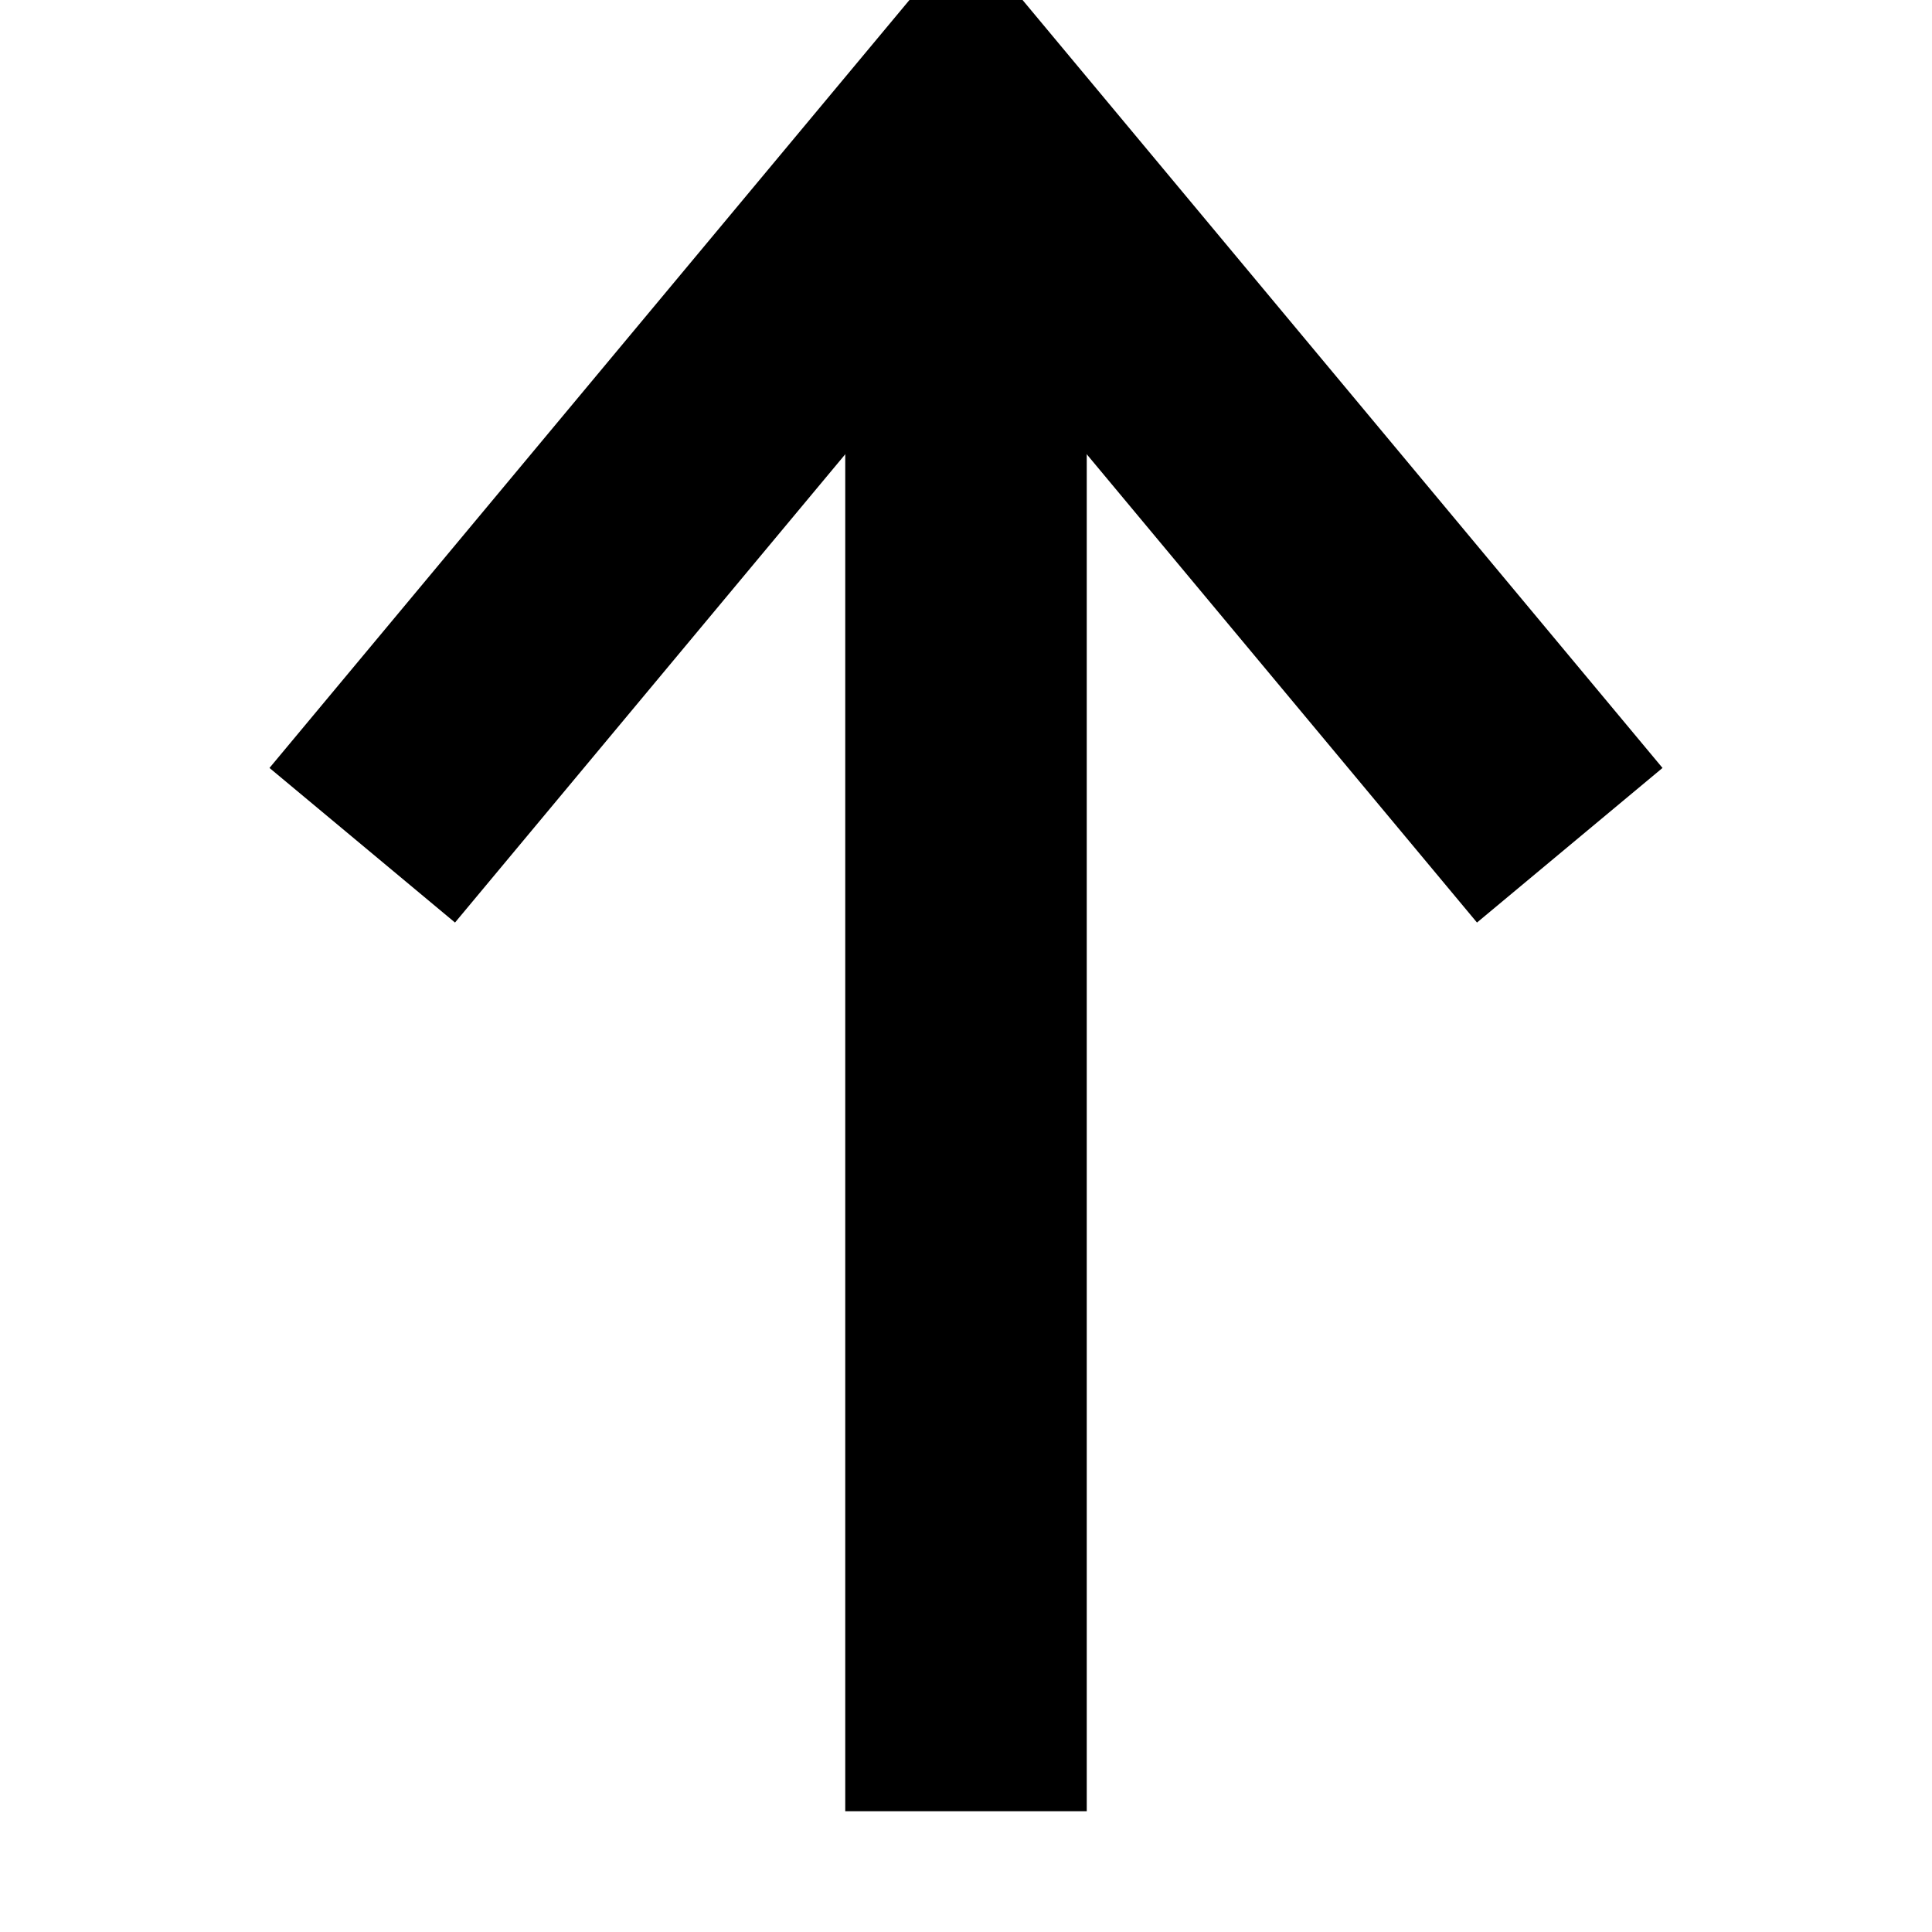
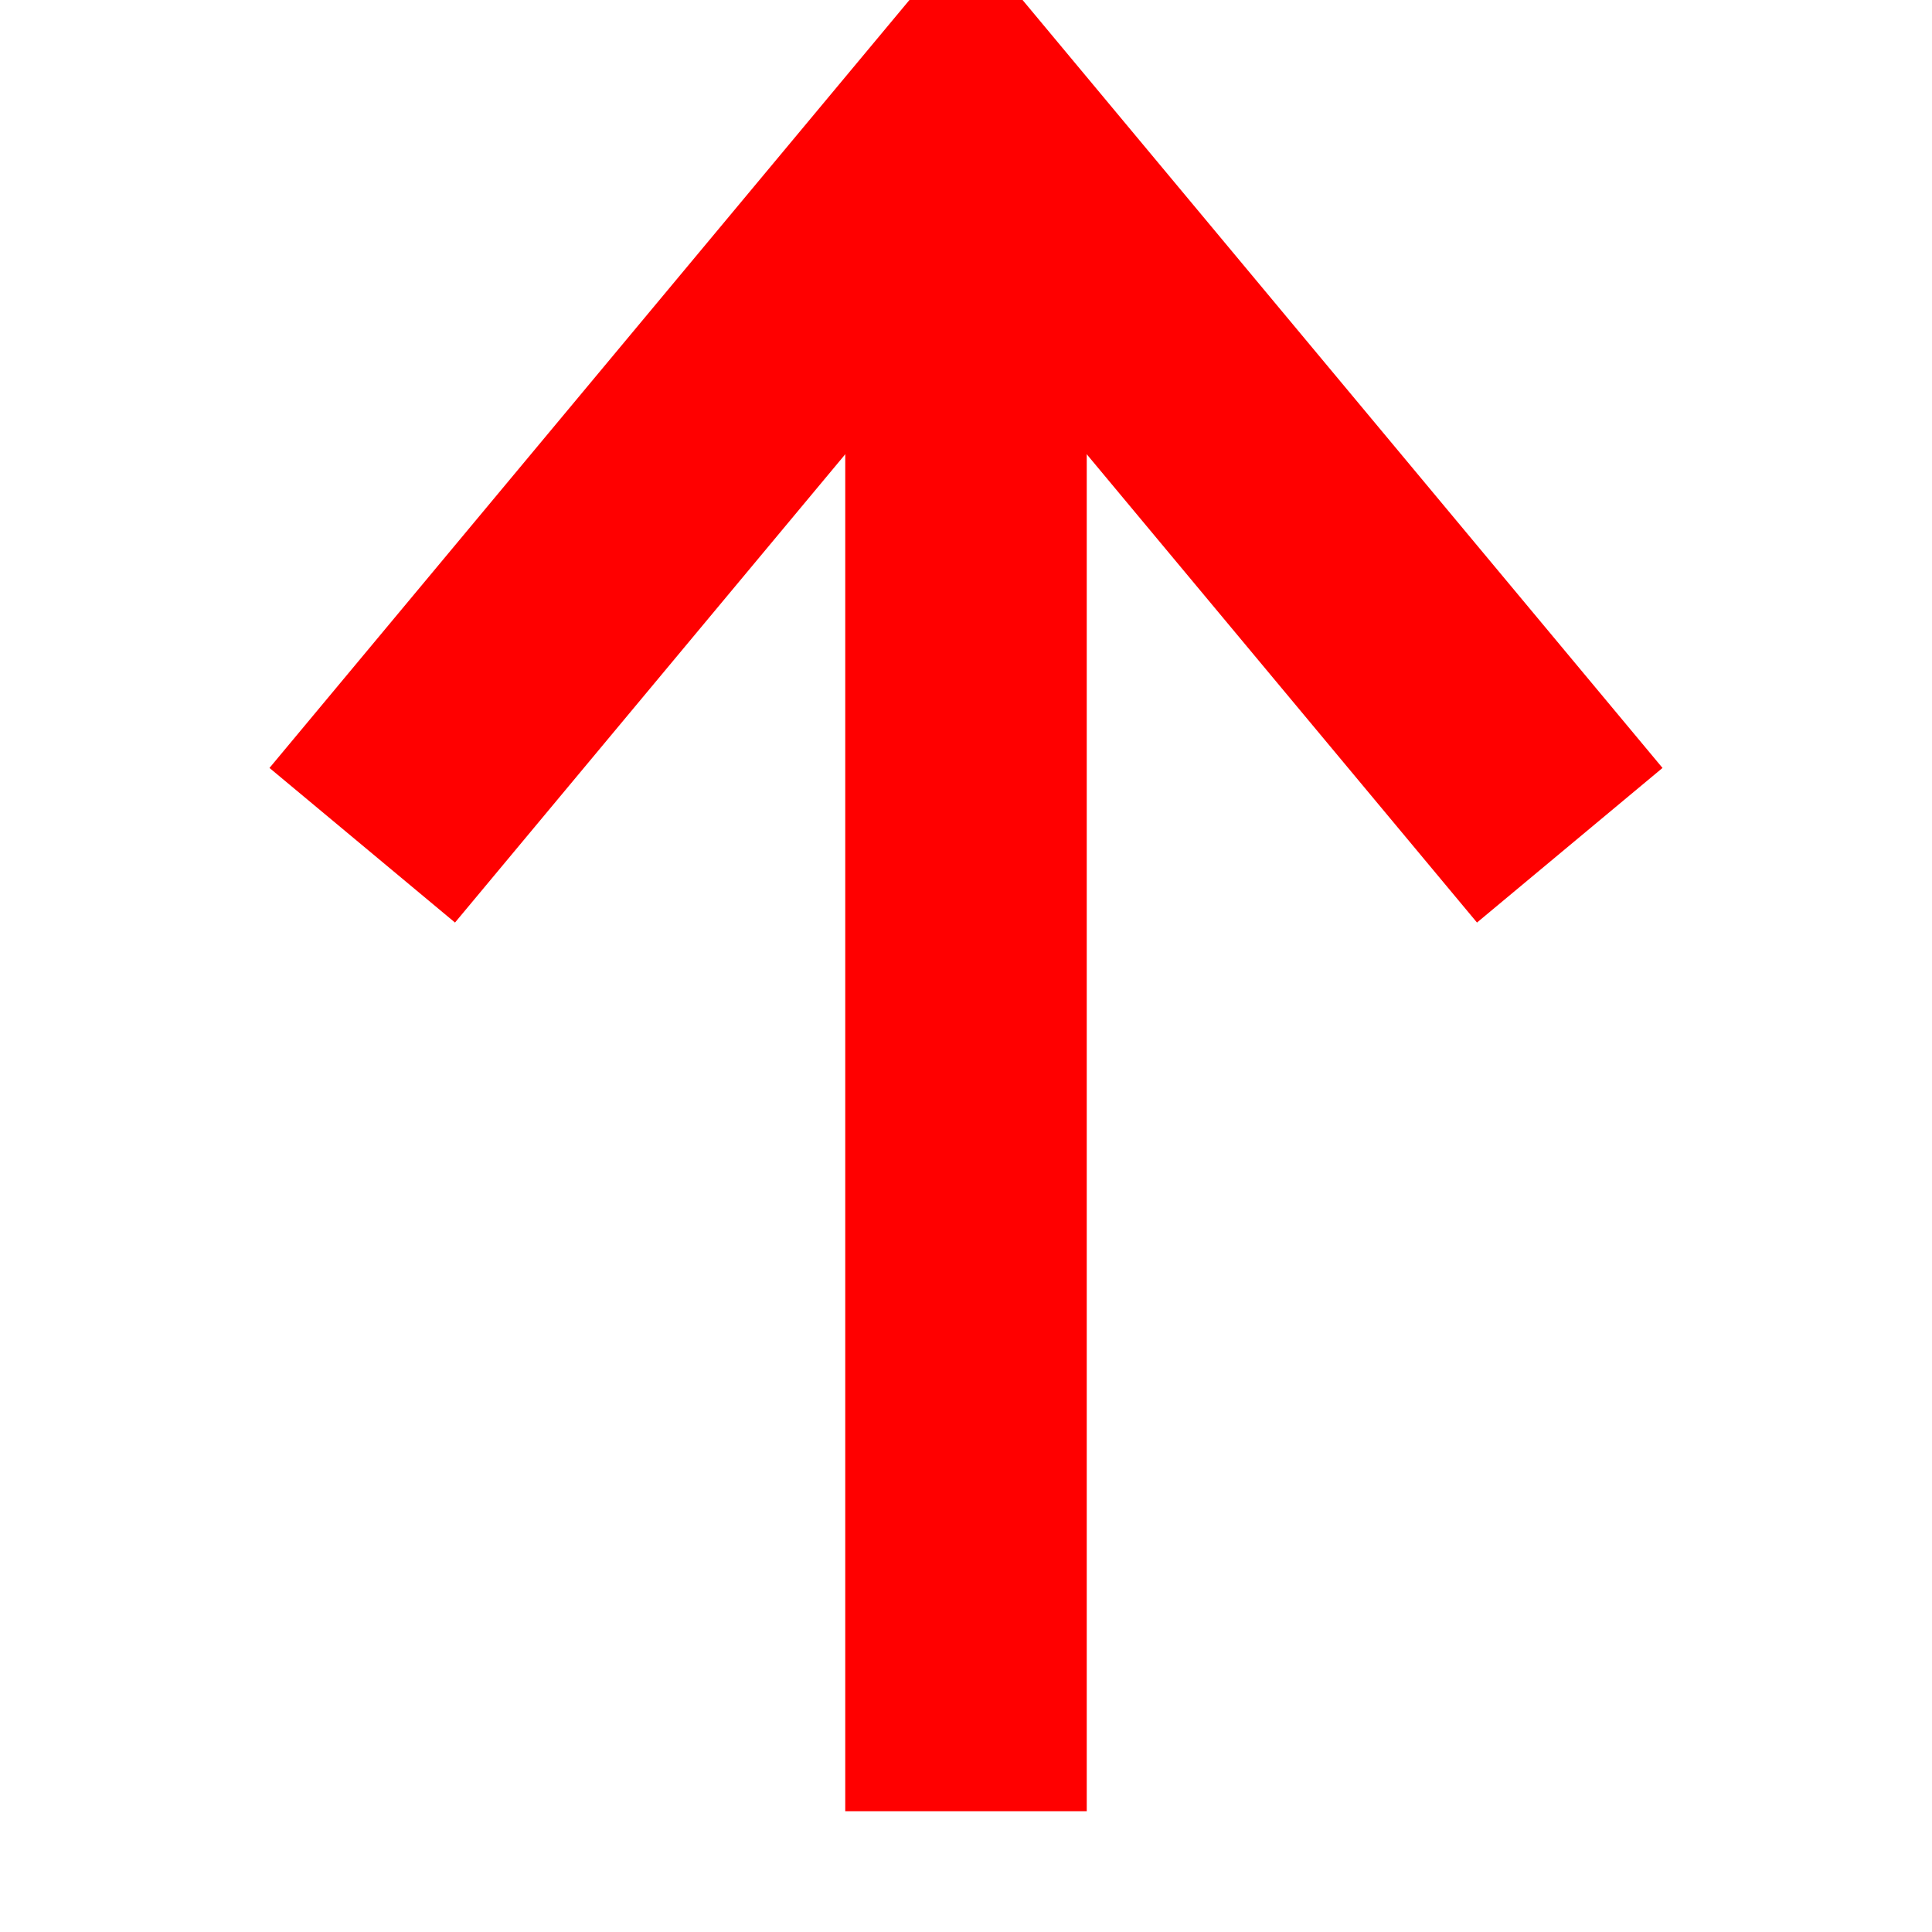
<svg xmlns="http://www.w3.org/2000/svg" width="16" height="16" version="1.1">
  <g>
-     <path style="fill:none;stroke:#000000;stroke-width:2px;stroke-linecap:butt;stroke-linejoin:miter" d="M 8,15 8,1" />
-     <path style="fill:none;stroke:#000000;stroke-width:2px;stroke-linecap:butt;stroke-linejoin:miter" d="M 3,7 8,1 13,7" />
+     <path style="fill:none;stroke:#FF0000;stroke-width:2px;stroke-linecap:butt;stroke-linejoin:miter" d="M 8,15 8,1" />
+     <path style="fill:none;stroke:#FF0000;stroke-width:2px;stroke-linecap:butt;stroke-linejoin:miter" d="M 3,7 8,1 13,7" />
  </g>
</svg>
